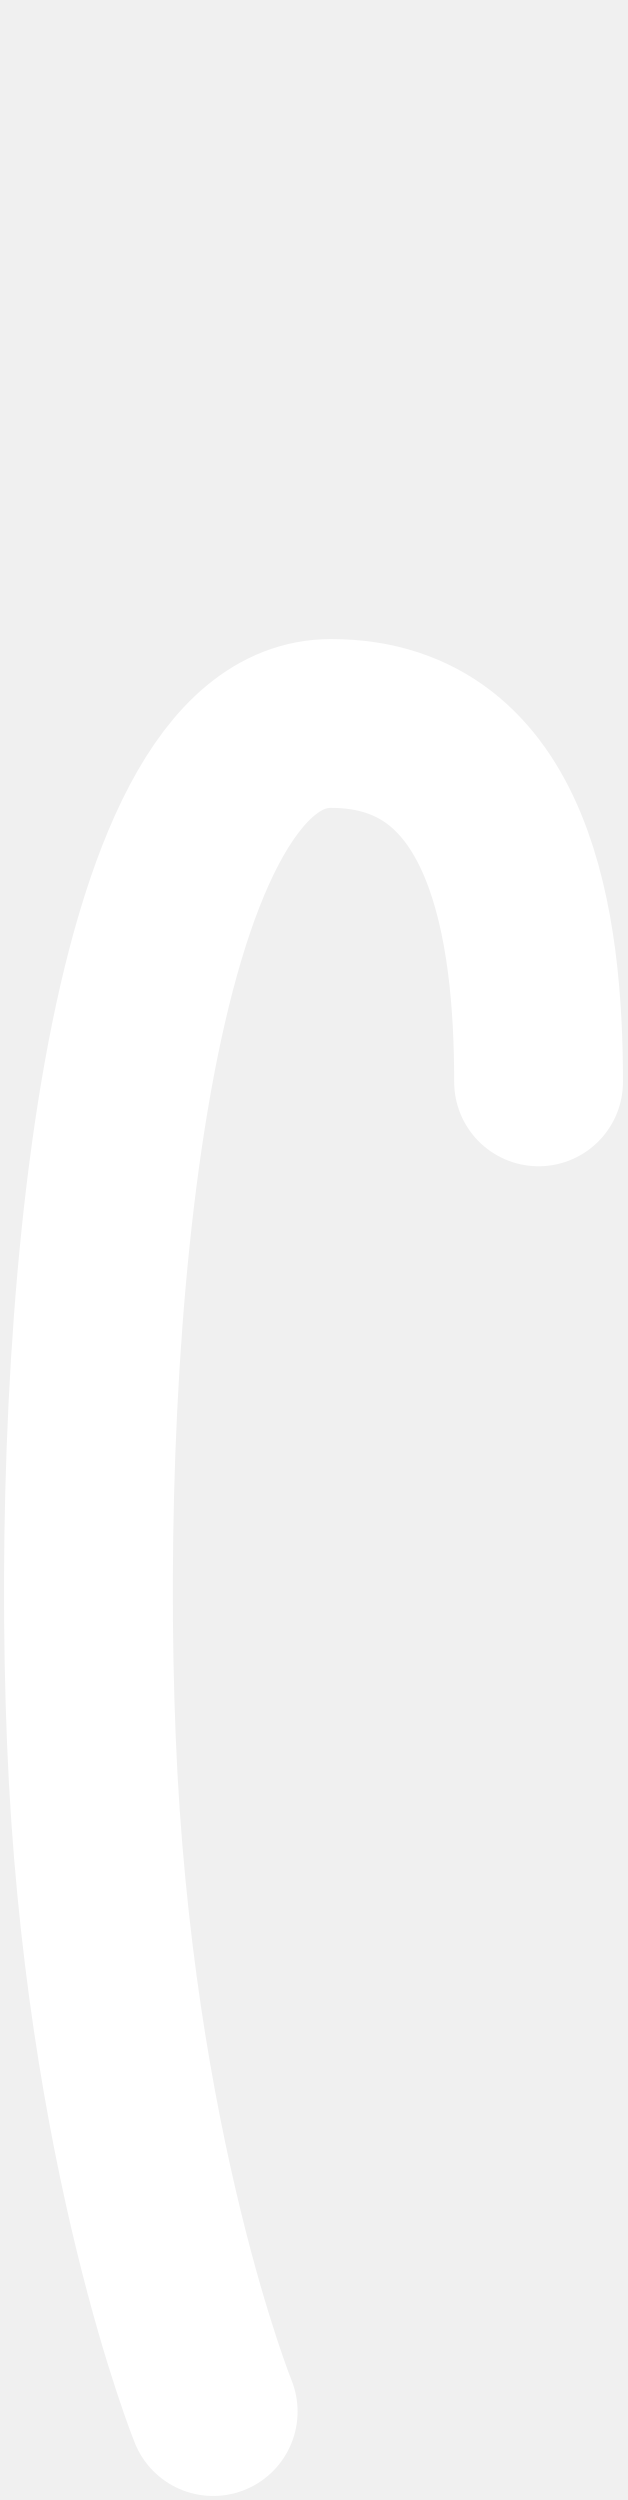
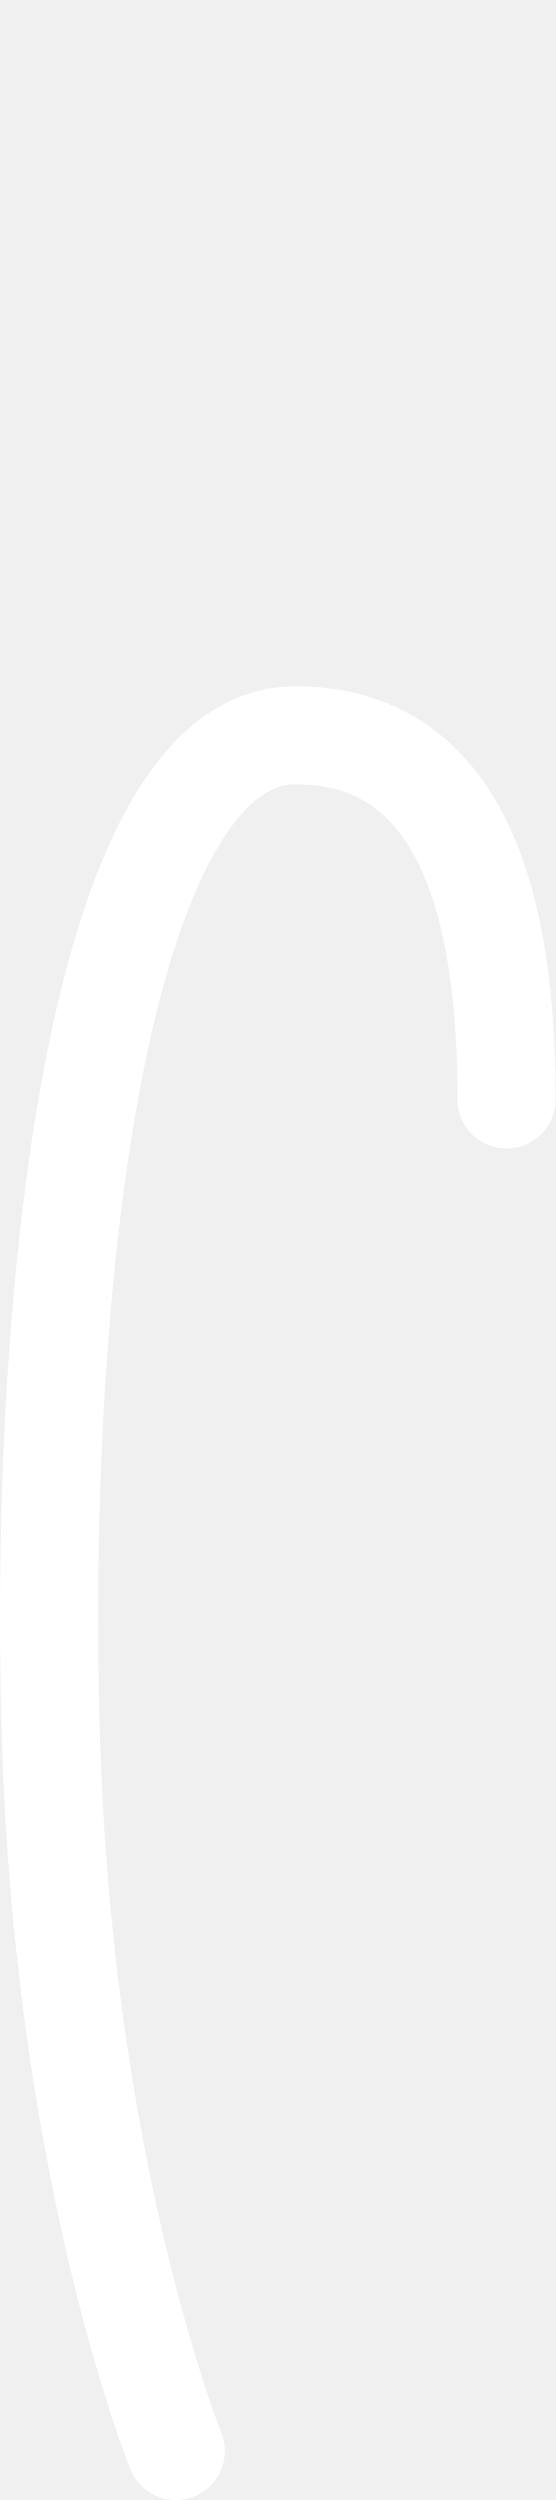
- <svg xmlns="http://www.w3.org/2000/svg" width="78" height="311" viewBox="0 0 78 311" fill="none">
-   <path d="M66.998 134.584C66.998 115.5 63.706 90 41.171 90C15.563 90 9.294 165.31 11.368 216.483C13.441 267.655 26.519 300 26.519 300" stroke="white" stroke-width="21" stroke-linecap="round" />
+ <svg xmlns="http://www.w3.org/2000/svg" width="68" height="306" viewBox="0 0 68 306" fill="none">
+   <path d="M61.998 134.584C61.998 115.5 58.706 90 36.171 90C10.563 90 4.294 165.31 6.368 216.483C8.441 267.655 21.519 300 21.519 300" stroke="white" stroke-width="12" stroke-linecap="round" />
</svg>
